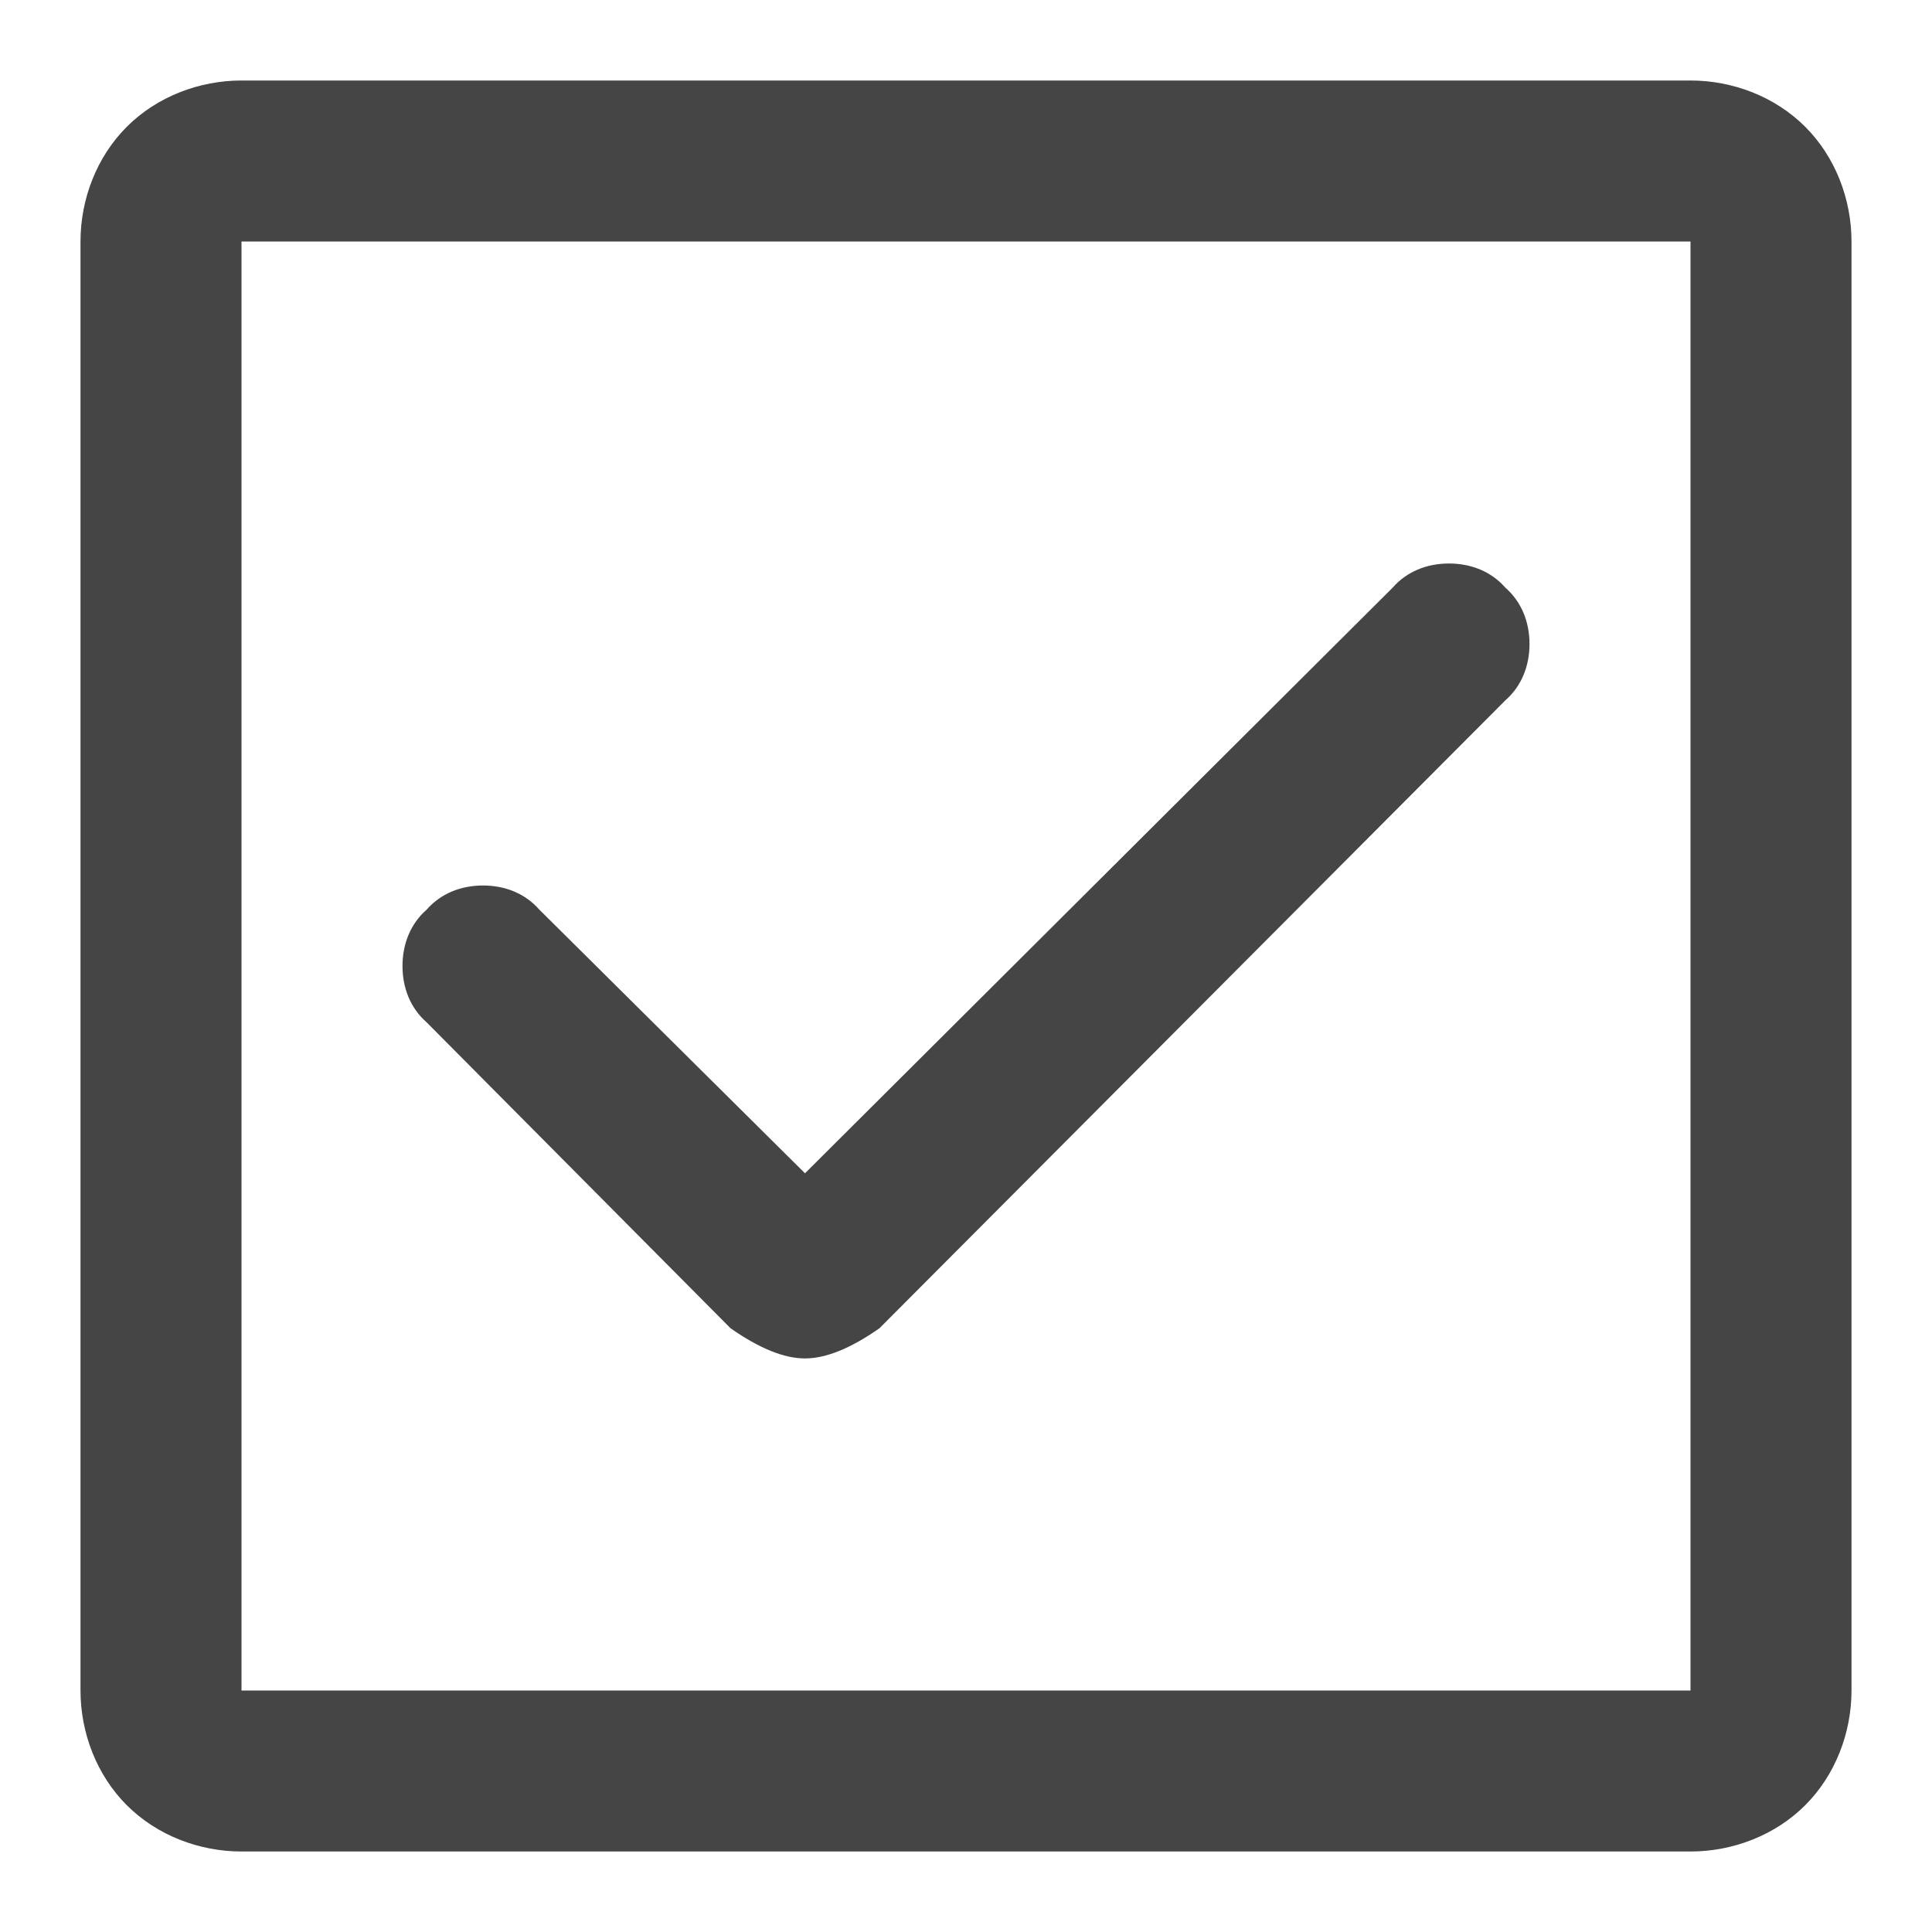
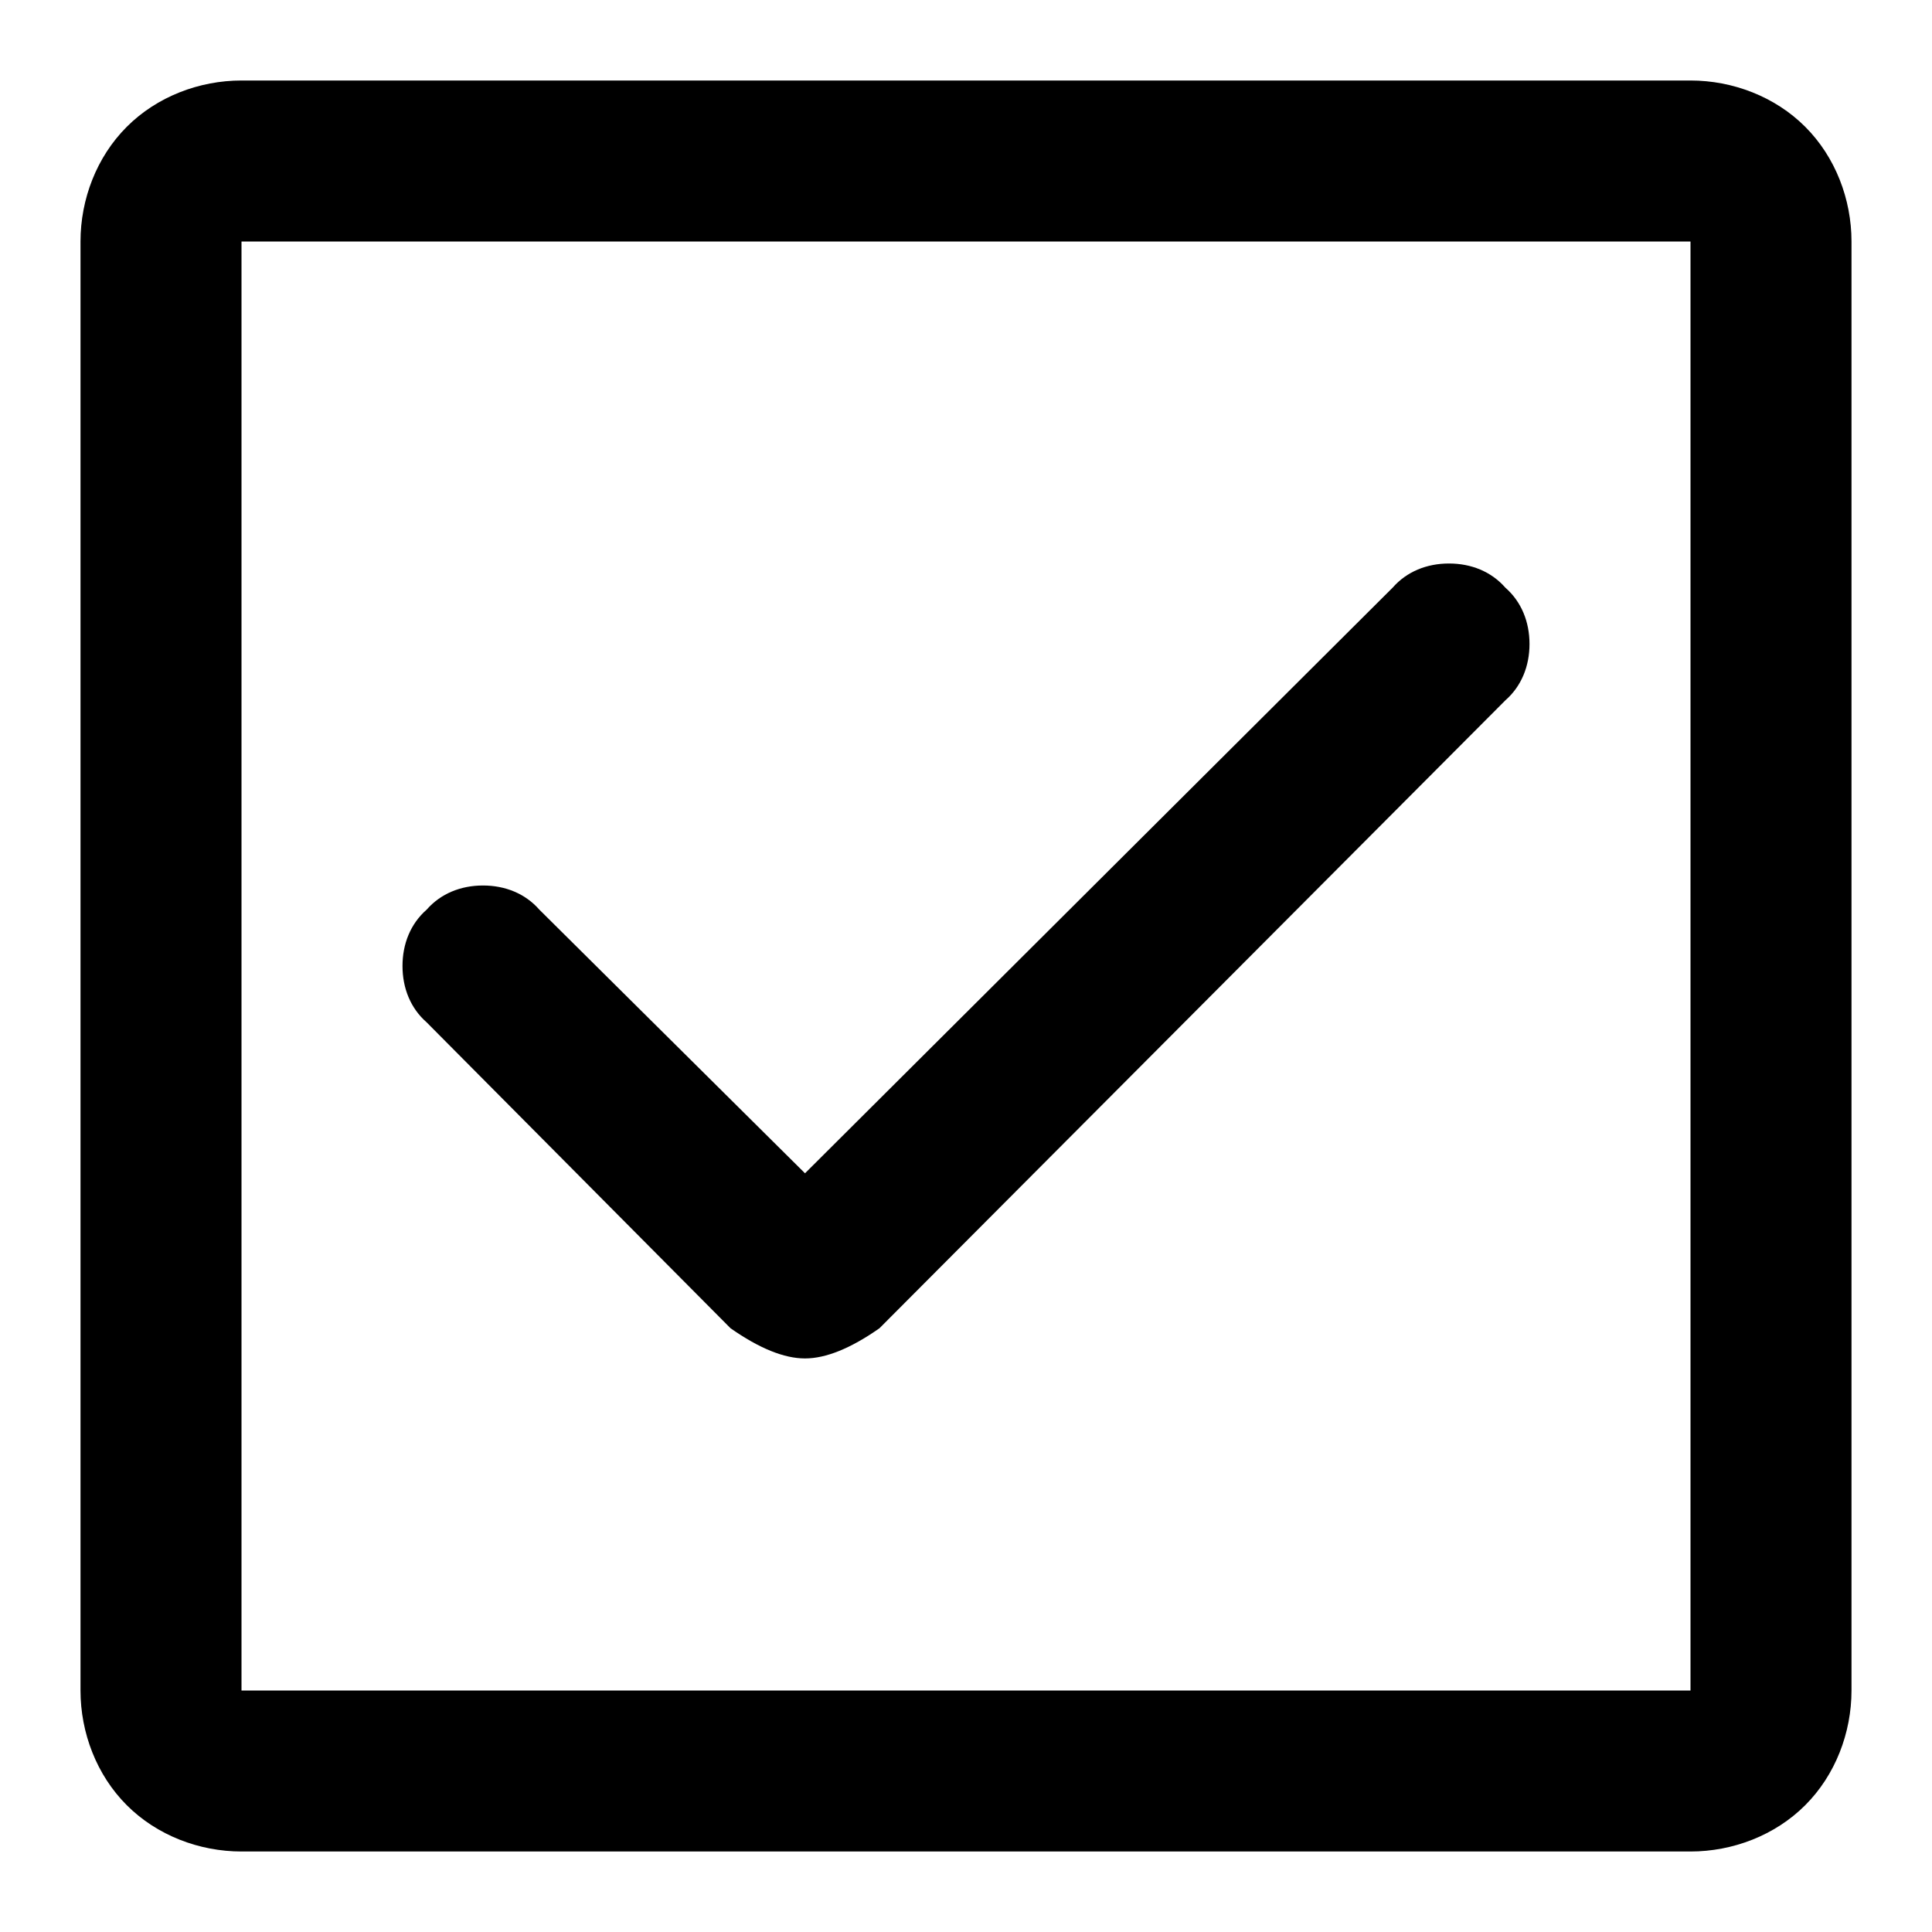
<svg xmlns="http://www.w3.org/2000/svg" width="96" height="96">
-   <path d="M12 4h72c2.1 0 4.2.8 5.7 2.3C91.2 7.8 92 9.9 92 12v72c0 2.1-.8 4.2-2.3 5.7-1.5 1.5-3.6 2.3-5.7 2.3H12c-2.1 0-4.2-.8-5.7-2.3C4.8 88.2 4 86.1 4 84V12c0-2.1.8-4.2 2.3-5.7C7.8 4.8 9.9 4 12 4zm0 8h72v72H12V12zm62.8 22.8L43.7 66q-2.142 1.5-3.7 1.5-1.558 0-3.7-1.5L21.2 50.8c-.8-.7-1.2-1.7-1.2-2.8 0-1.1.4-2.1 1.2-2.8.7-.8 1.7-1.2 2.8-1.2 1.1 0 2.1.4 2.8 1.2L40 58.3l29.2-29.1c.7-.8 1.7-1.2 2.8-1.2 1.1 0 2.1.4 2.8 1.2.8.7 1.2 1.7 1.2 2.8 0 1.1-.4 2.1-1.2 2.8z" fill-rule="evenodd" fill="#454545" />
+   <path d="M12 4h72c2.1 0 4.2.8 5.7 2.3C91.2 7.8 92 9.9 92 12v72c0 2.1-.8 4.2-2.3 5.7-1.5 1.5-3.6 2.3-5.7 2.3H12c-2.1 0-4.2-.8-5.7-2.3C4.8 88.2 4 86.1 4 84V12c0-2.1.8-4.2 2.3-5.7C7.8 4.8 9.9 4 12 4zm0 8h72v72H12V12zm62.8 22.8L43.7 66q-2.142 1.5-3.7 1.5-1.558 0-3.7-1.5L21.2 50.8c-.8-.7-1.2-1.7-1.2-2.8 0-1.1.4-2.1 1.2-2.8.7-.8 1.7-1.2 2.8-1.2 1.1 0 2.1.4 2.8 1.2L40 58.3l29.2-29.1c.7-.8 1.7-1.2 2.8-1.2 1.1 0 2.1.4 2.8 1.2.8.7 1.2 1.7 1.2 2.8 0 1.1-.4 2.1-1.2 2.8z" fill-rule="evenodd" />
</svg>
